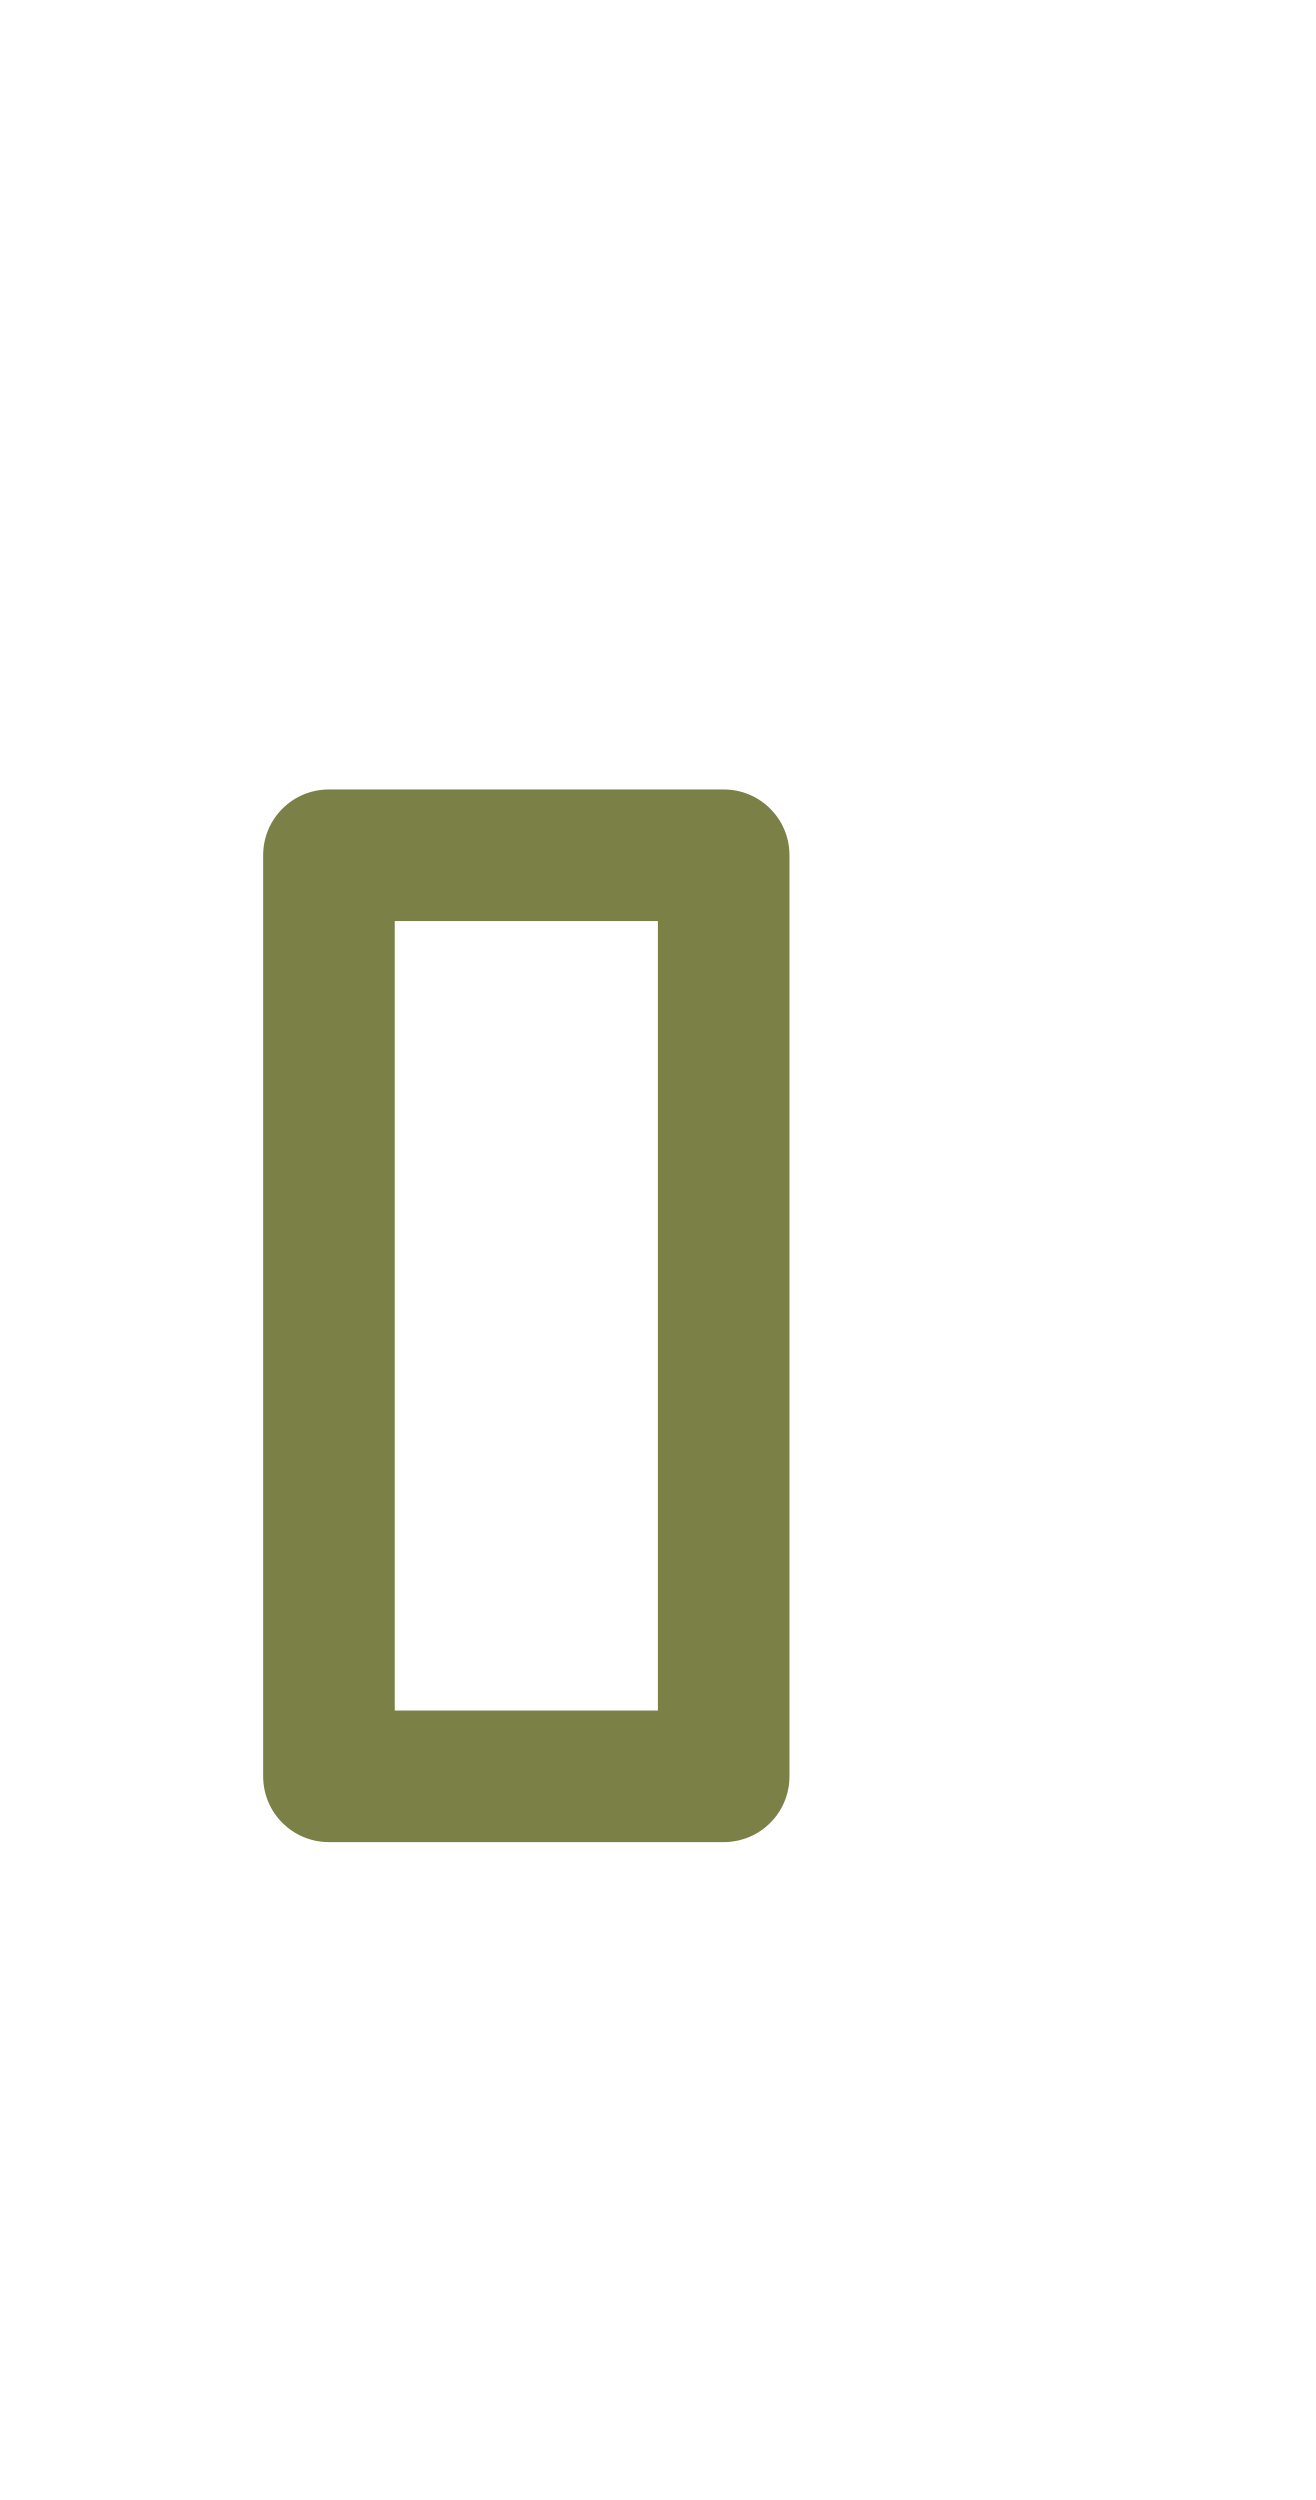
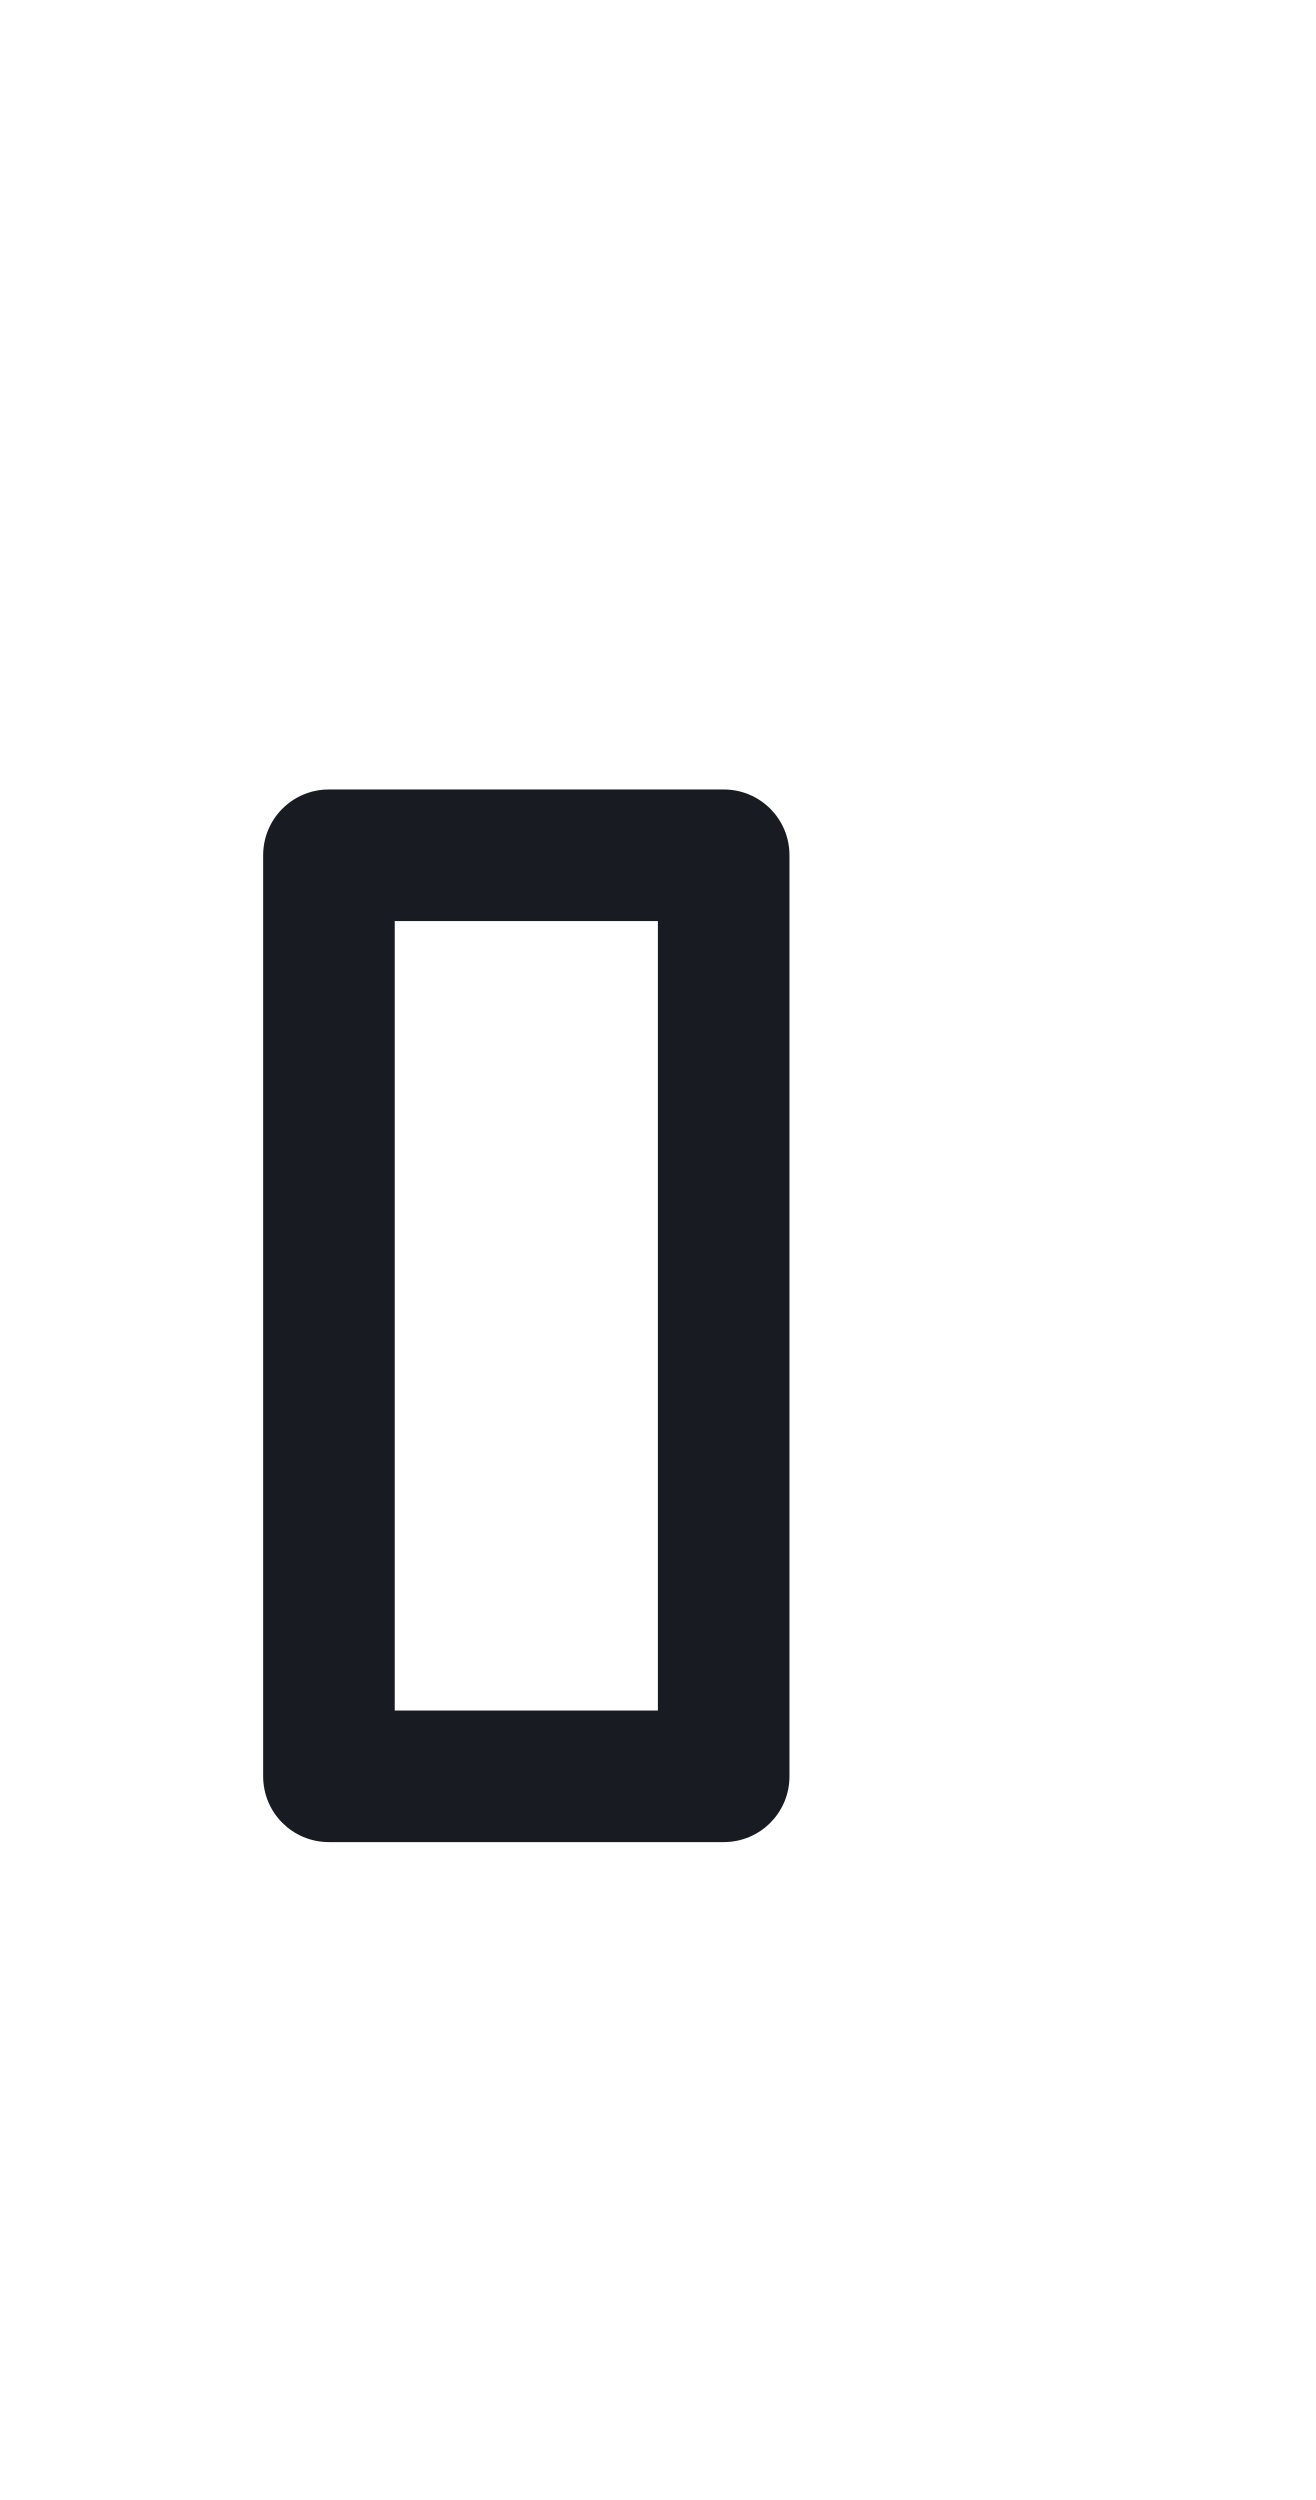
<svg xmlns="http://www.w3.org/2000/svg" width="10" height="19">
  <defs>
    <clipPath>
-       <rect width="10" height="19" x="20" y="1033.36" opacity="0.12" fill="#efd98d" color="#efd98d" />
+       <rect width="10" height="19" x="20" y="1033.36" opacity="0.12" fill="#7b8046" color="#efd98d" />
    </clipPath>
  </defs>
  <g transform="translate(0,-1033.362)">
-     <path d="M 2.5 6 C 2.223 6 2 6.223 2 6.5 L 2 13.5 C 2 13.777 2.223 14 2.5 14 L 5.5 14 C 5.777 14 6 13.777 6 13.5 L 6 6.5 C 6 6.223 5.777 6 5.5 6 L 2.5 6 z M 3 7 L 5 7 L 5 13 L 3 13 L 3 7 z " transform="translate(0,1033.362)" fill="#7b8046" />
+     <path d="M 2.5 6 C 2.223 6 2 6.223 2 6.5 L 2 13.5 C 2 13.777 2.223 14 2.5 14 L 5.5 14 C 5.777 14 6 13.777 6 13.5 L 6 6.5 C 6 6.223 5.777 6 5.5 6 L 2.5 6 z M 3 7 L 5 7 L 5 13 L 3 13 L 3 7 z " transform="translate(0,1033.362)" fill="#181b22" />
  </g>
</svg>
